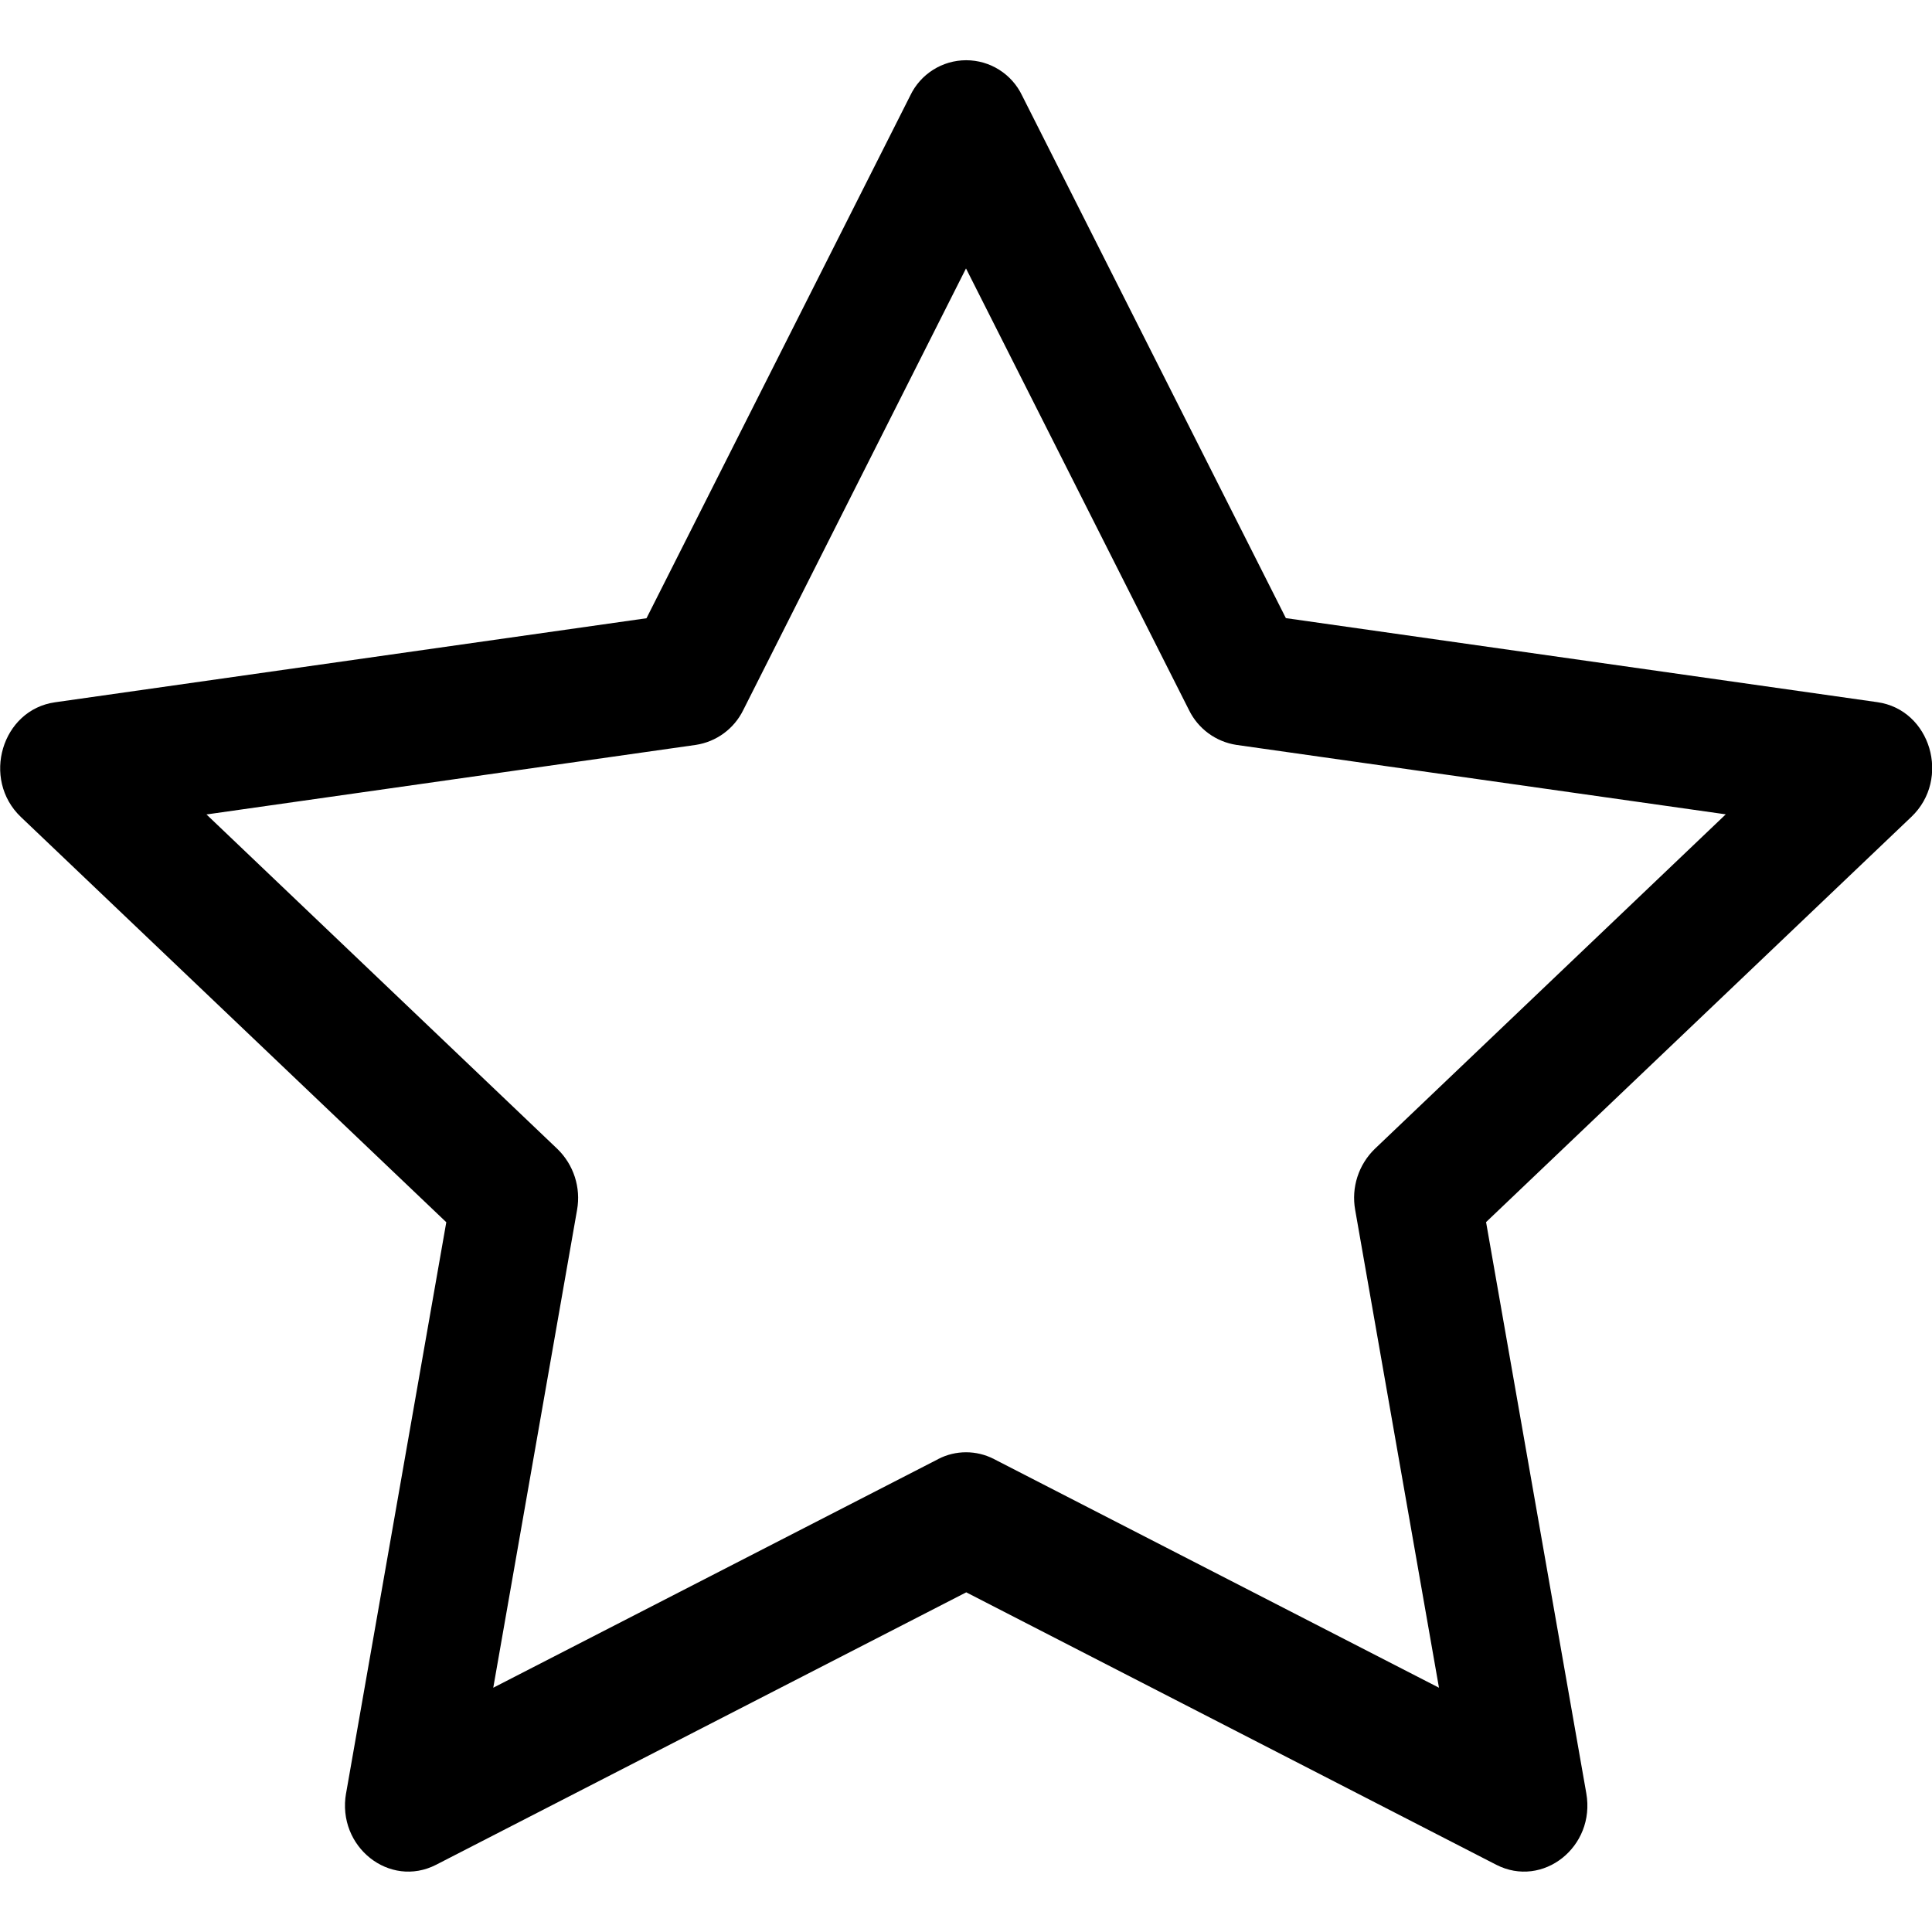
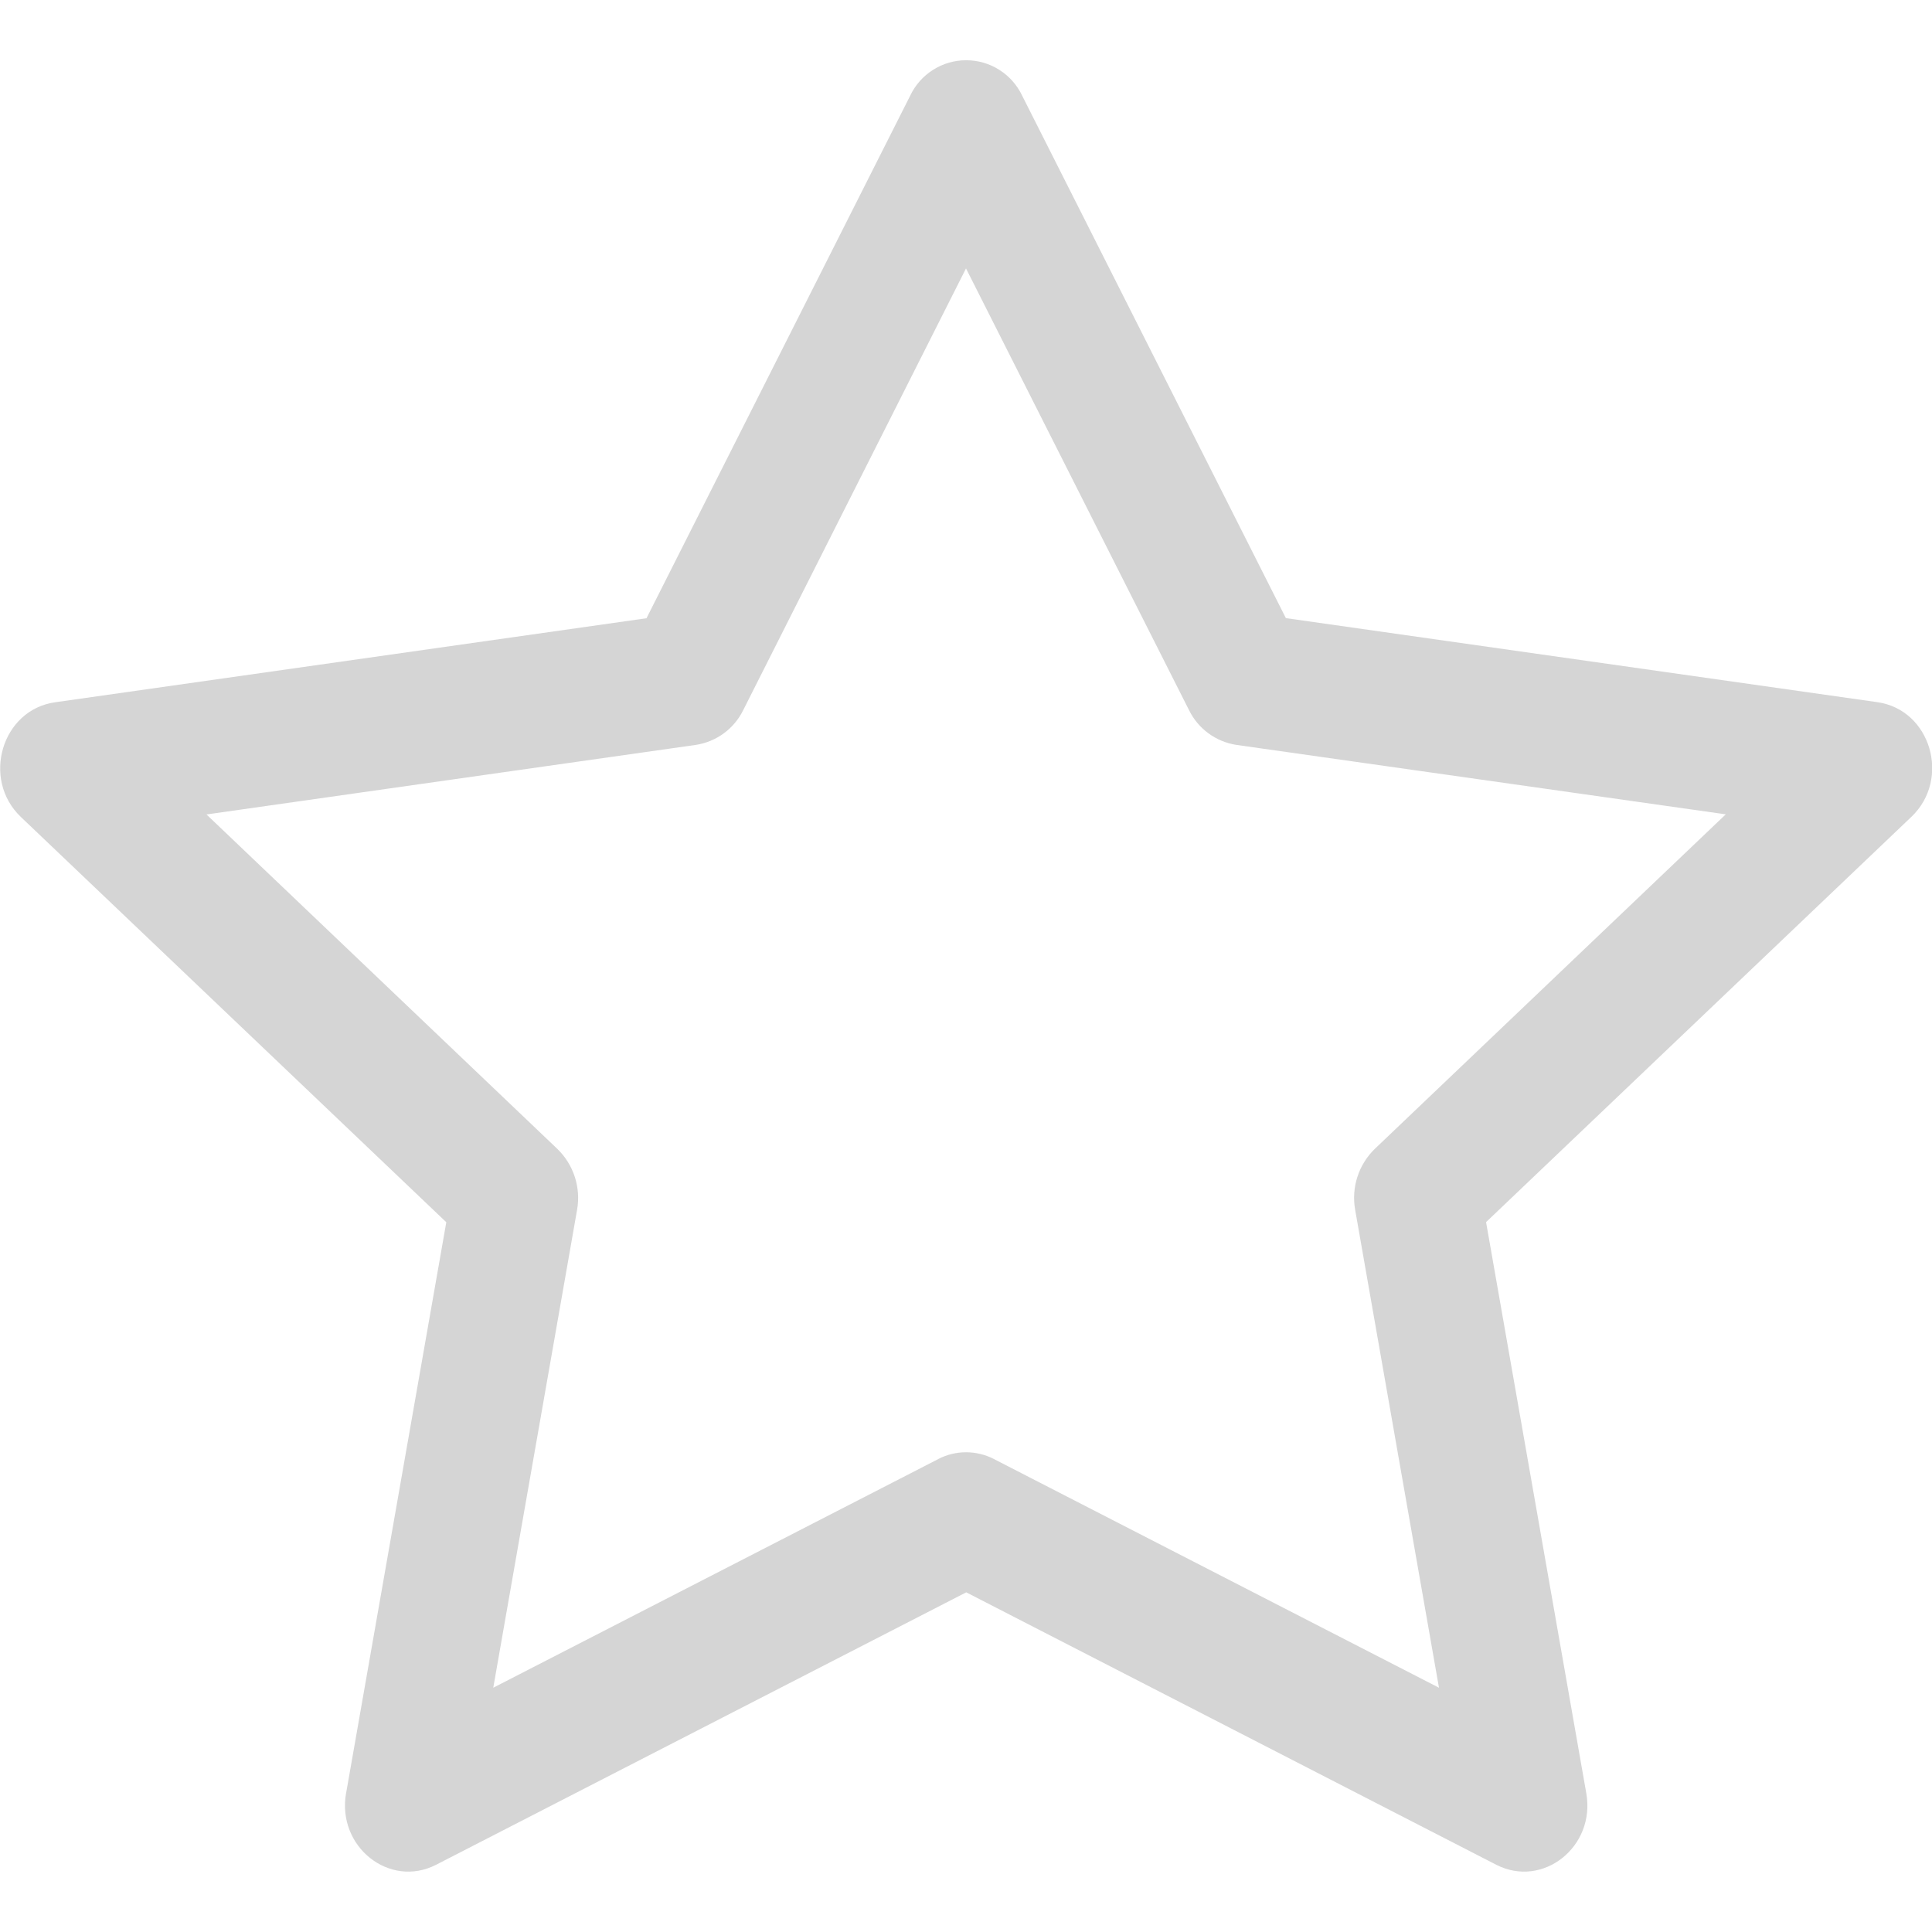
- <svg xmlns="http://www.w3.org/2000/svg" width="16" height="16" fill="currentColor" class="bi bi-star" viewBox="0 0 16 16">
+ <svg xmlns="http://www.w3.org/2000/svg" width="16" height="16" fill="#d5d5d5" class="bi bi-star" viewBox="0 0 16 16">
  <path d="M2.866 14.85c-.078.444.36.791.746.593l4.39-2.256 4.389 2.256c.386.198.824-.149.746-.592l-.83-4.73 3.522-3.356c.33-.314.16-.888-.282-.95l-4.898-.696L8.465.792a.513.513 0 0 0-.927 0L5.354 5.12l-4.898.696c-.441.062-.612.636-.283.95l3.523 3.356-.83 4.73zm4.905-2.767-3.686 1.894.694-3.957a.565.565 0 0 0-.163-.505L1.71 6.745l4.052-.576a.525.525 0 0 0 .393-.288L8 2.223l1.847 3.658a.525.525 0 0 0 .393.288l4.052.575-2.906 2.77a.565.565 0 0 0-.163.506l.694 3.957-3.686-1.894a.503.503 0 0 0-.461 0z" />
</svg>
